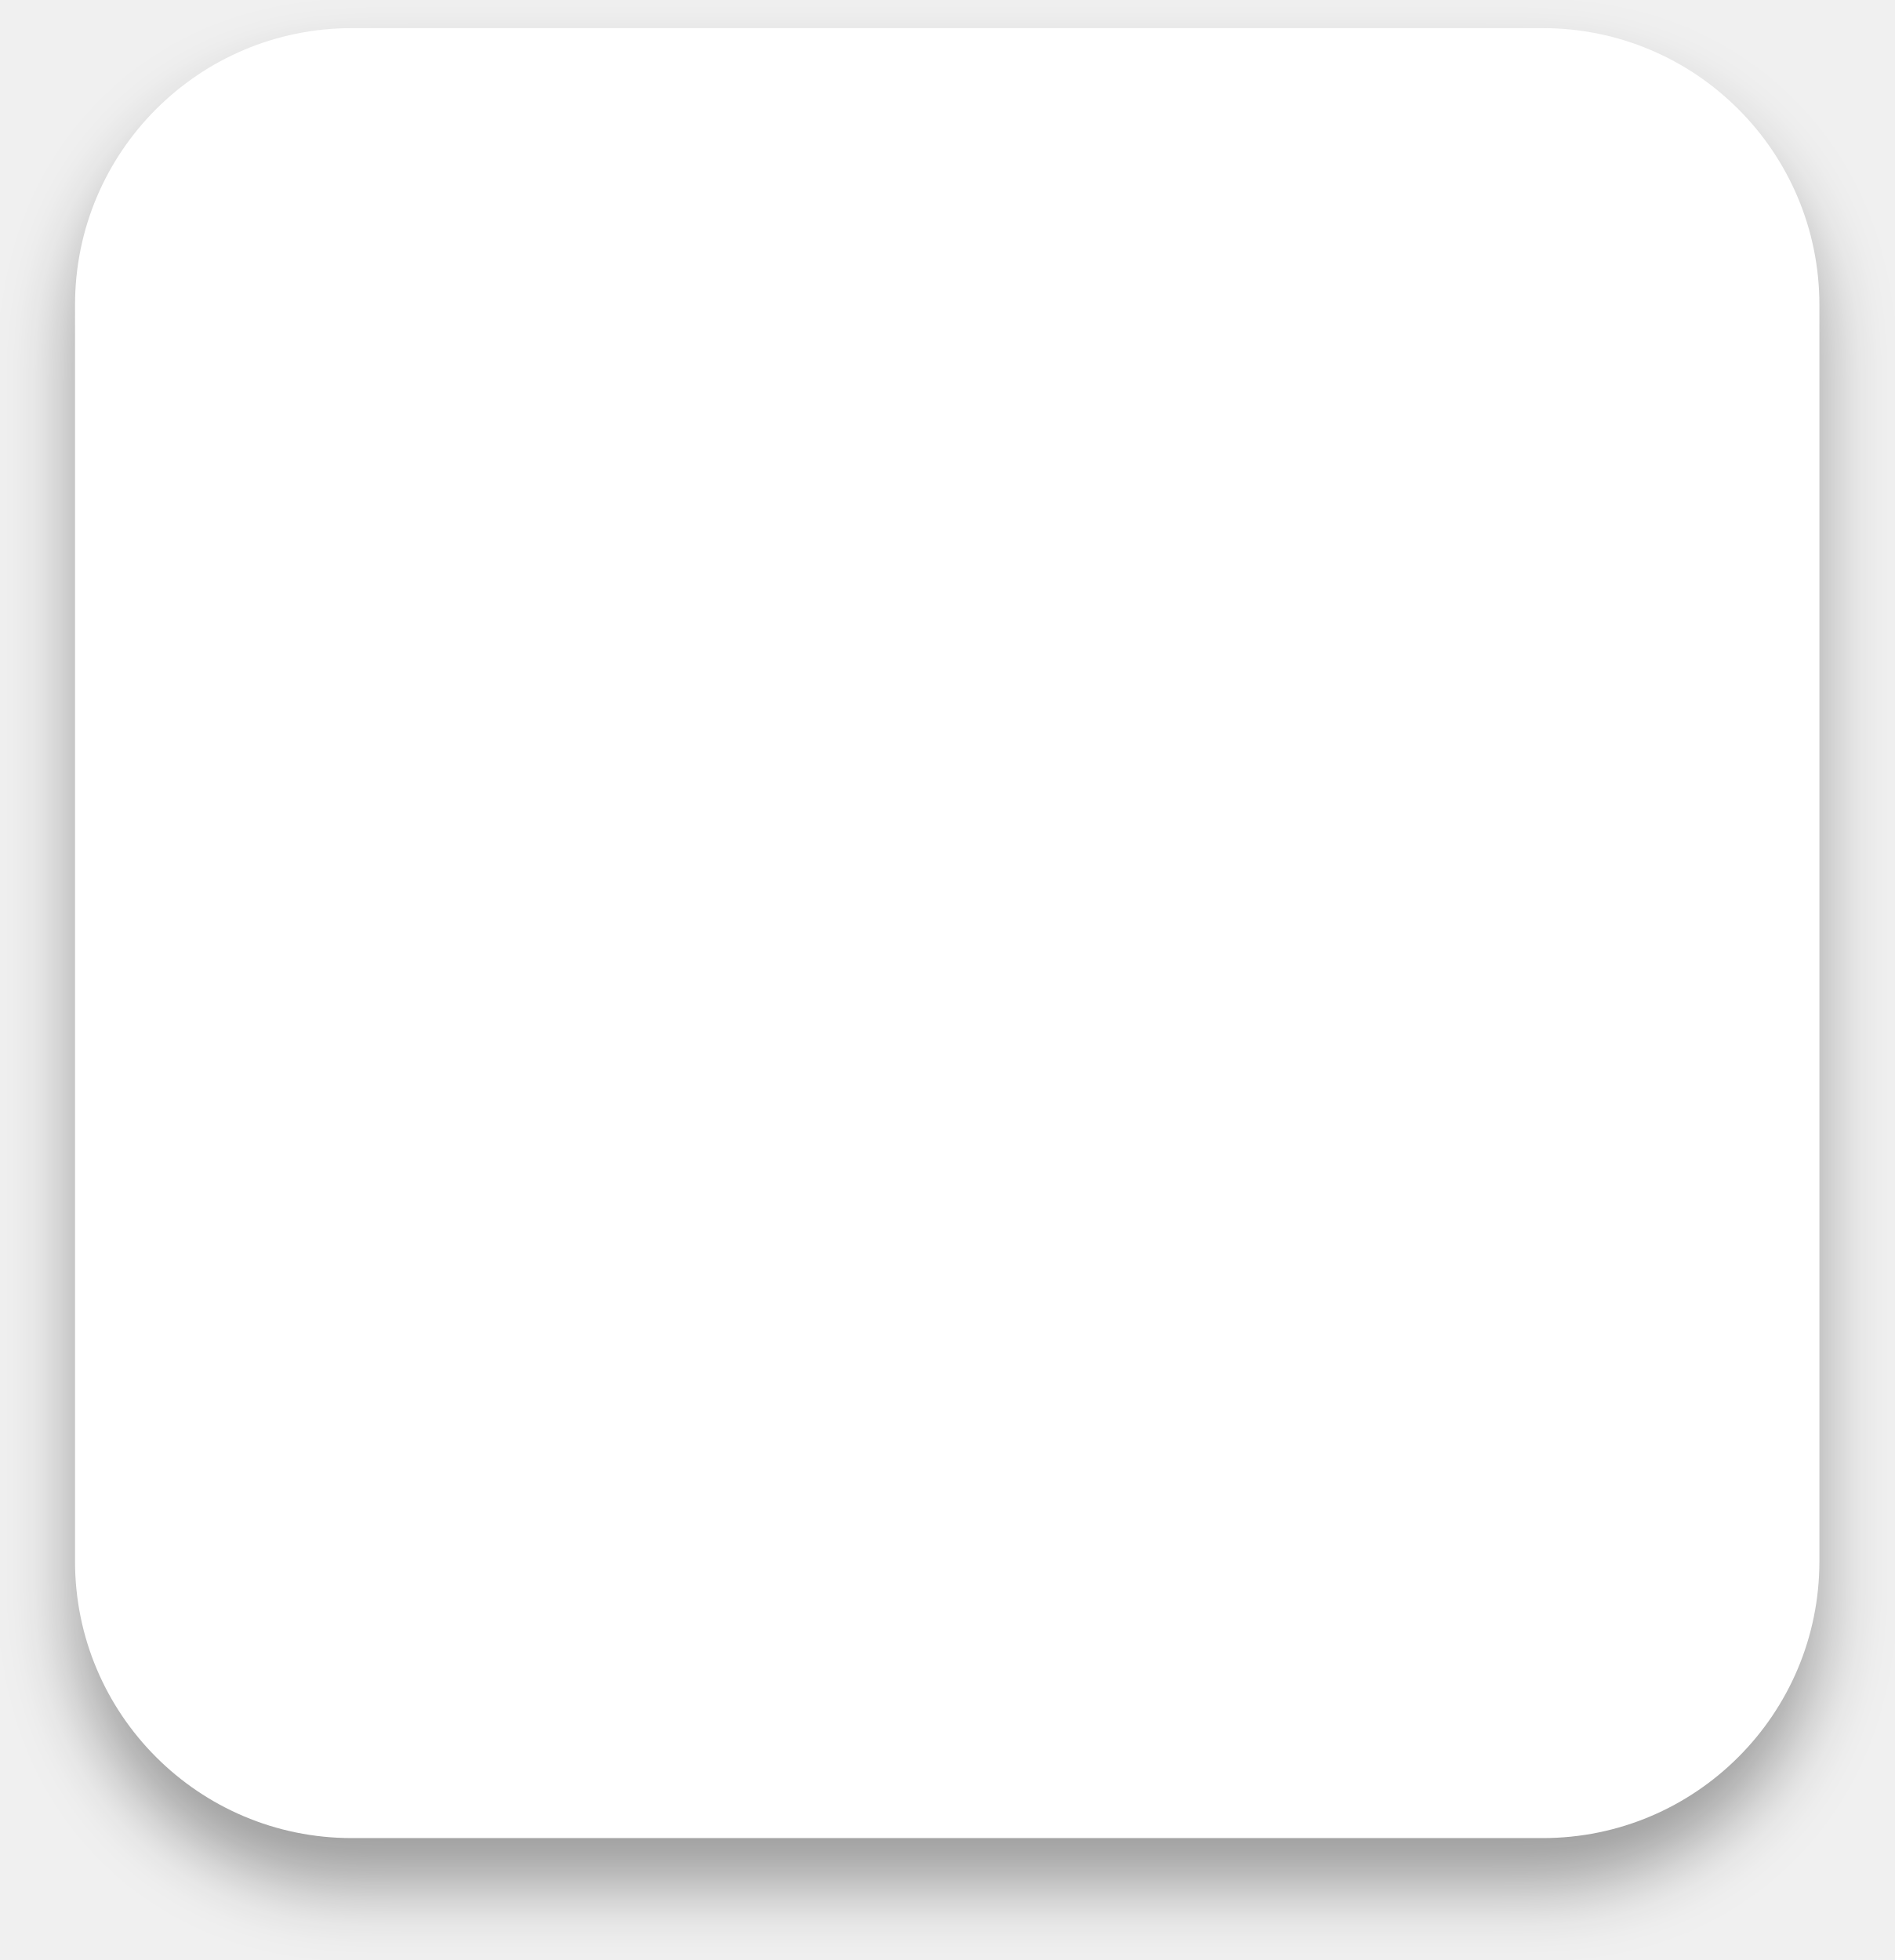
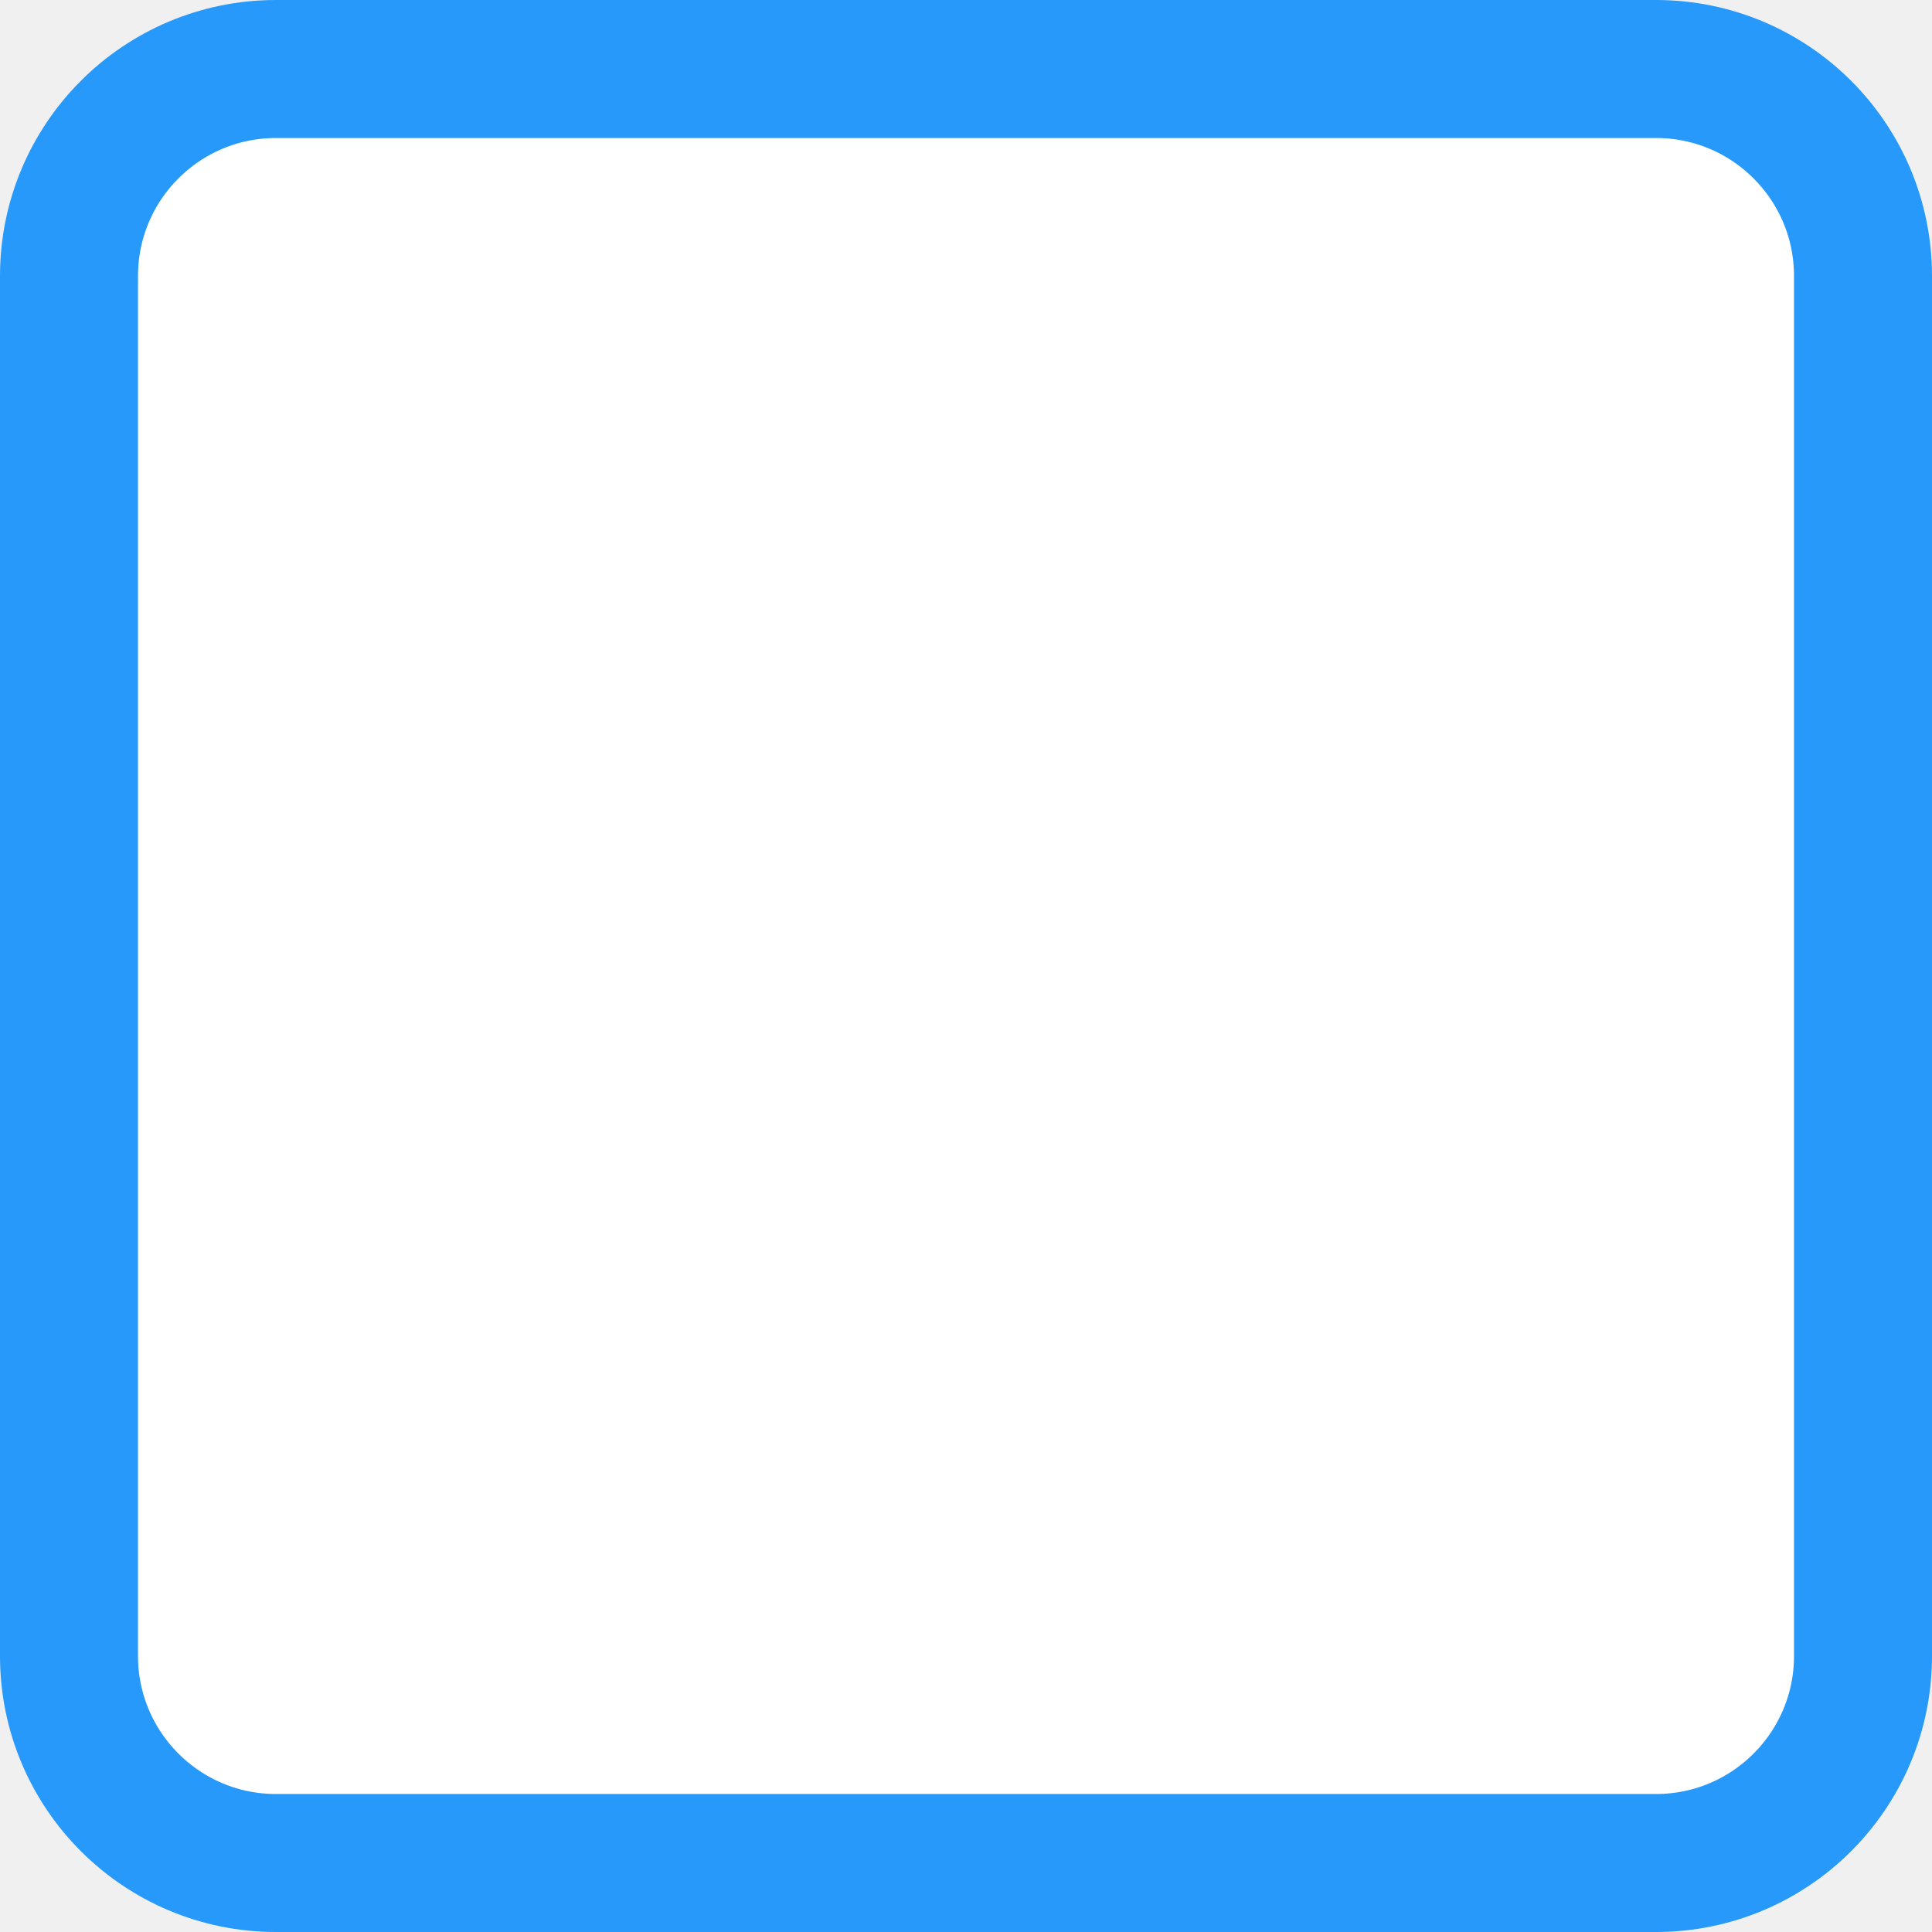
- <svg xmlns="http://www.w3.org/2000/svg" xmlns:xlink="http://www.w3.org/1999/xlink" version="1.1" width="404px" height="418px">
-   <defs>
-     <filter x="-15px" y="1383px" width="404px" height="418px" filterUnits="userSpaceOnUse" id="filter421">
-       <feOffset dx="0" dy="10" in="SourceAlpha" result="shadowOffsetInner" />
-       <feGaussianBlur stdDeviation="7.5" in="shadowOffsetInner" result="shadowGaussian" />
-       <feComposite in2="shadowGaussian" operator="atop" in="SourceAlpha" result="shadowComposite" />
-       <feColorMatrix type="matrix" values="0 0 0 0 0  0 0 0 0 0  0 0 0 0 0  0 0 0 0.349 0  " in="shadowComposite" />
-     </filter>
-     <g id="widget422">
-       <path d="M 1 1448  A 59 59 0 0 1 60 1389 L 314 1389  A 59 59 0 0 1 373 1448 L 373 1716  A 59 59 0 0 1 314 1775 L 60 1775  A 59 59 0 0 1 1 1716 L 1 1448  Z " fill-rule="nonzero" fill="#ffffff" stroke="none" />
-     </g>
-   </defs>
-   <g transform="matrix(1 0 0 1 15 -1383 )">
-     <use xlink:href="#widget422" filter="url(#filter421)" />
-     <use xlink:href="#widget422" />
-   </g>
+ <svg xmlns="http://www.w3.org/2000/svg" version="1.1" width="14px" height="14px" viewBox="57 653  14 14">
+   <path d="M 57.5 655  A 1.5 1.5 0 0 1 59 653.5 L 69 653.5  A 1.5 1.5 0 0 1 70.5 655 L 70.5 665  A 1.5 1.5 0 0 1 69 666.5 L 59 666.5  A 1.5 1.5 0 0 1 57.5 665 L 57.5 655  Z " fill-rule="nonzero" fill="#ffffff" stroke="none" />
+   <path d="M 57.5 655  A 1.5 1.5 0 0 1 59 653.5 L 69 653.5  A 1.5 1.5 0 0 1 70.5 655 L 70.5 665  A 1.5 1.5 0 0 1 69 666.5 L 59 666.5  A 1.5 1.5 0 0 1 57.5 665 L 57.5 655  Z " stroke-width="1" stroke="#2699fb" fill="none" />
</svg>
